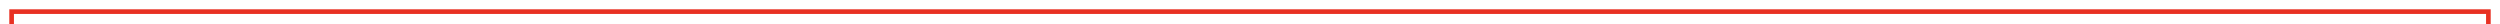
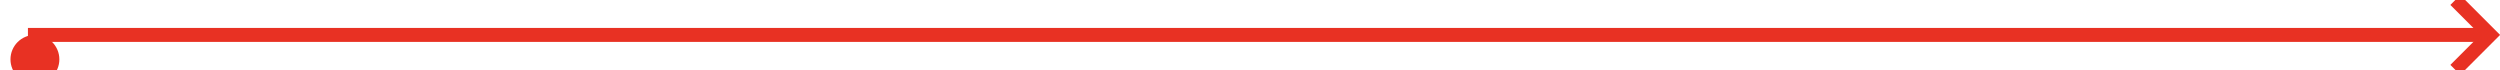
- <svg xmlns="http://www.w3.org/2000/svg" version="1.1" width="1076px" height="10px" preserveAspectRatio="xMinYMid meet" viewBox="2271 1772  1076 8">
-   <path d="M 2276 2238  L 2276 1776  L 3342 1776  L 3342 1797  " stroke-width="2" stroke="#e83123" fill="none" />
-   <path d="M 2276 2233  A 3.5 3.5 0 0 0 2272.5 2236.5 A 3.5 3.5 0 0 0 2276 2240 A 3.5 3.5 0 0 0 2279.5 2236.5 A 3.5 3.5 0 0 0 2276 2233 Z M 3346.293 1791.893  L 3342 1796.186  L 3337.707 1791.893  L 3336.293 1793.307  L 3341.293 1798.307  L 3342 1799.014  L 3342.707 1798.307  L 3347.707 1793.307  L 3346.293 1791.893  Z " fill-rule="nonzero" fill="#e83123" stroke="none" />
+ <svg xmlns="http://www.w3.org/2000/svg" version="1.1" width="358px" height="10px" preserveAspectRatio="xMinYMid meet" viewBox="1992 3683  358 8">
+   <path d="M 1997 3692  L 1997 3687  L 2348 3687  " stroke-width="2" stroke="#e83123" fill="none" />
+   <path d="M 1997 3687  A 3.5 3.5 0 0 0 1993.5 3690.5 A 3.5 3.5 0 0 0 1997 3694 A 3.5 3.5 0 0 0 2000.5 3690.5 A 3.5 3.5 0 0 0 1997 3687 Z M 2342.893 3682.707  L 2347.186 3687  L 2342.893 3691.293  L 2344.307 3692.707  L 2349.307 3687.707  L 2350.014 3687  L 2349.307 3686.293  L 2344.307 3681.293  L 2342.893 3682.707  Z " fill-rule="nonzero" fill="#e83123" stroke="none" />
</svg>
